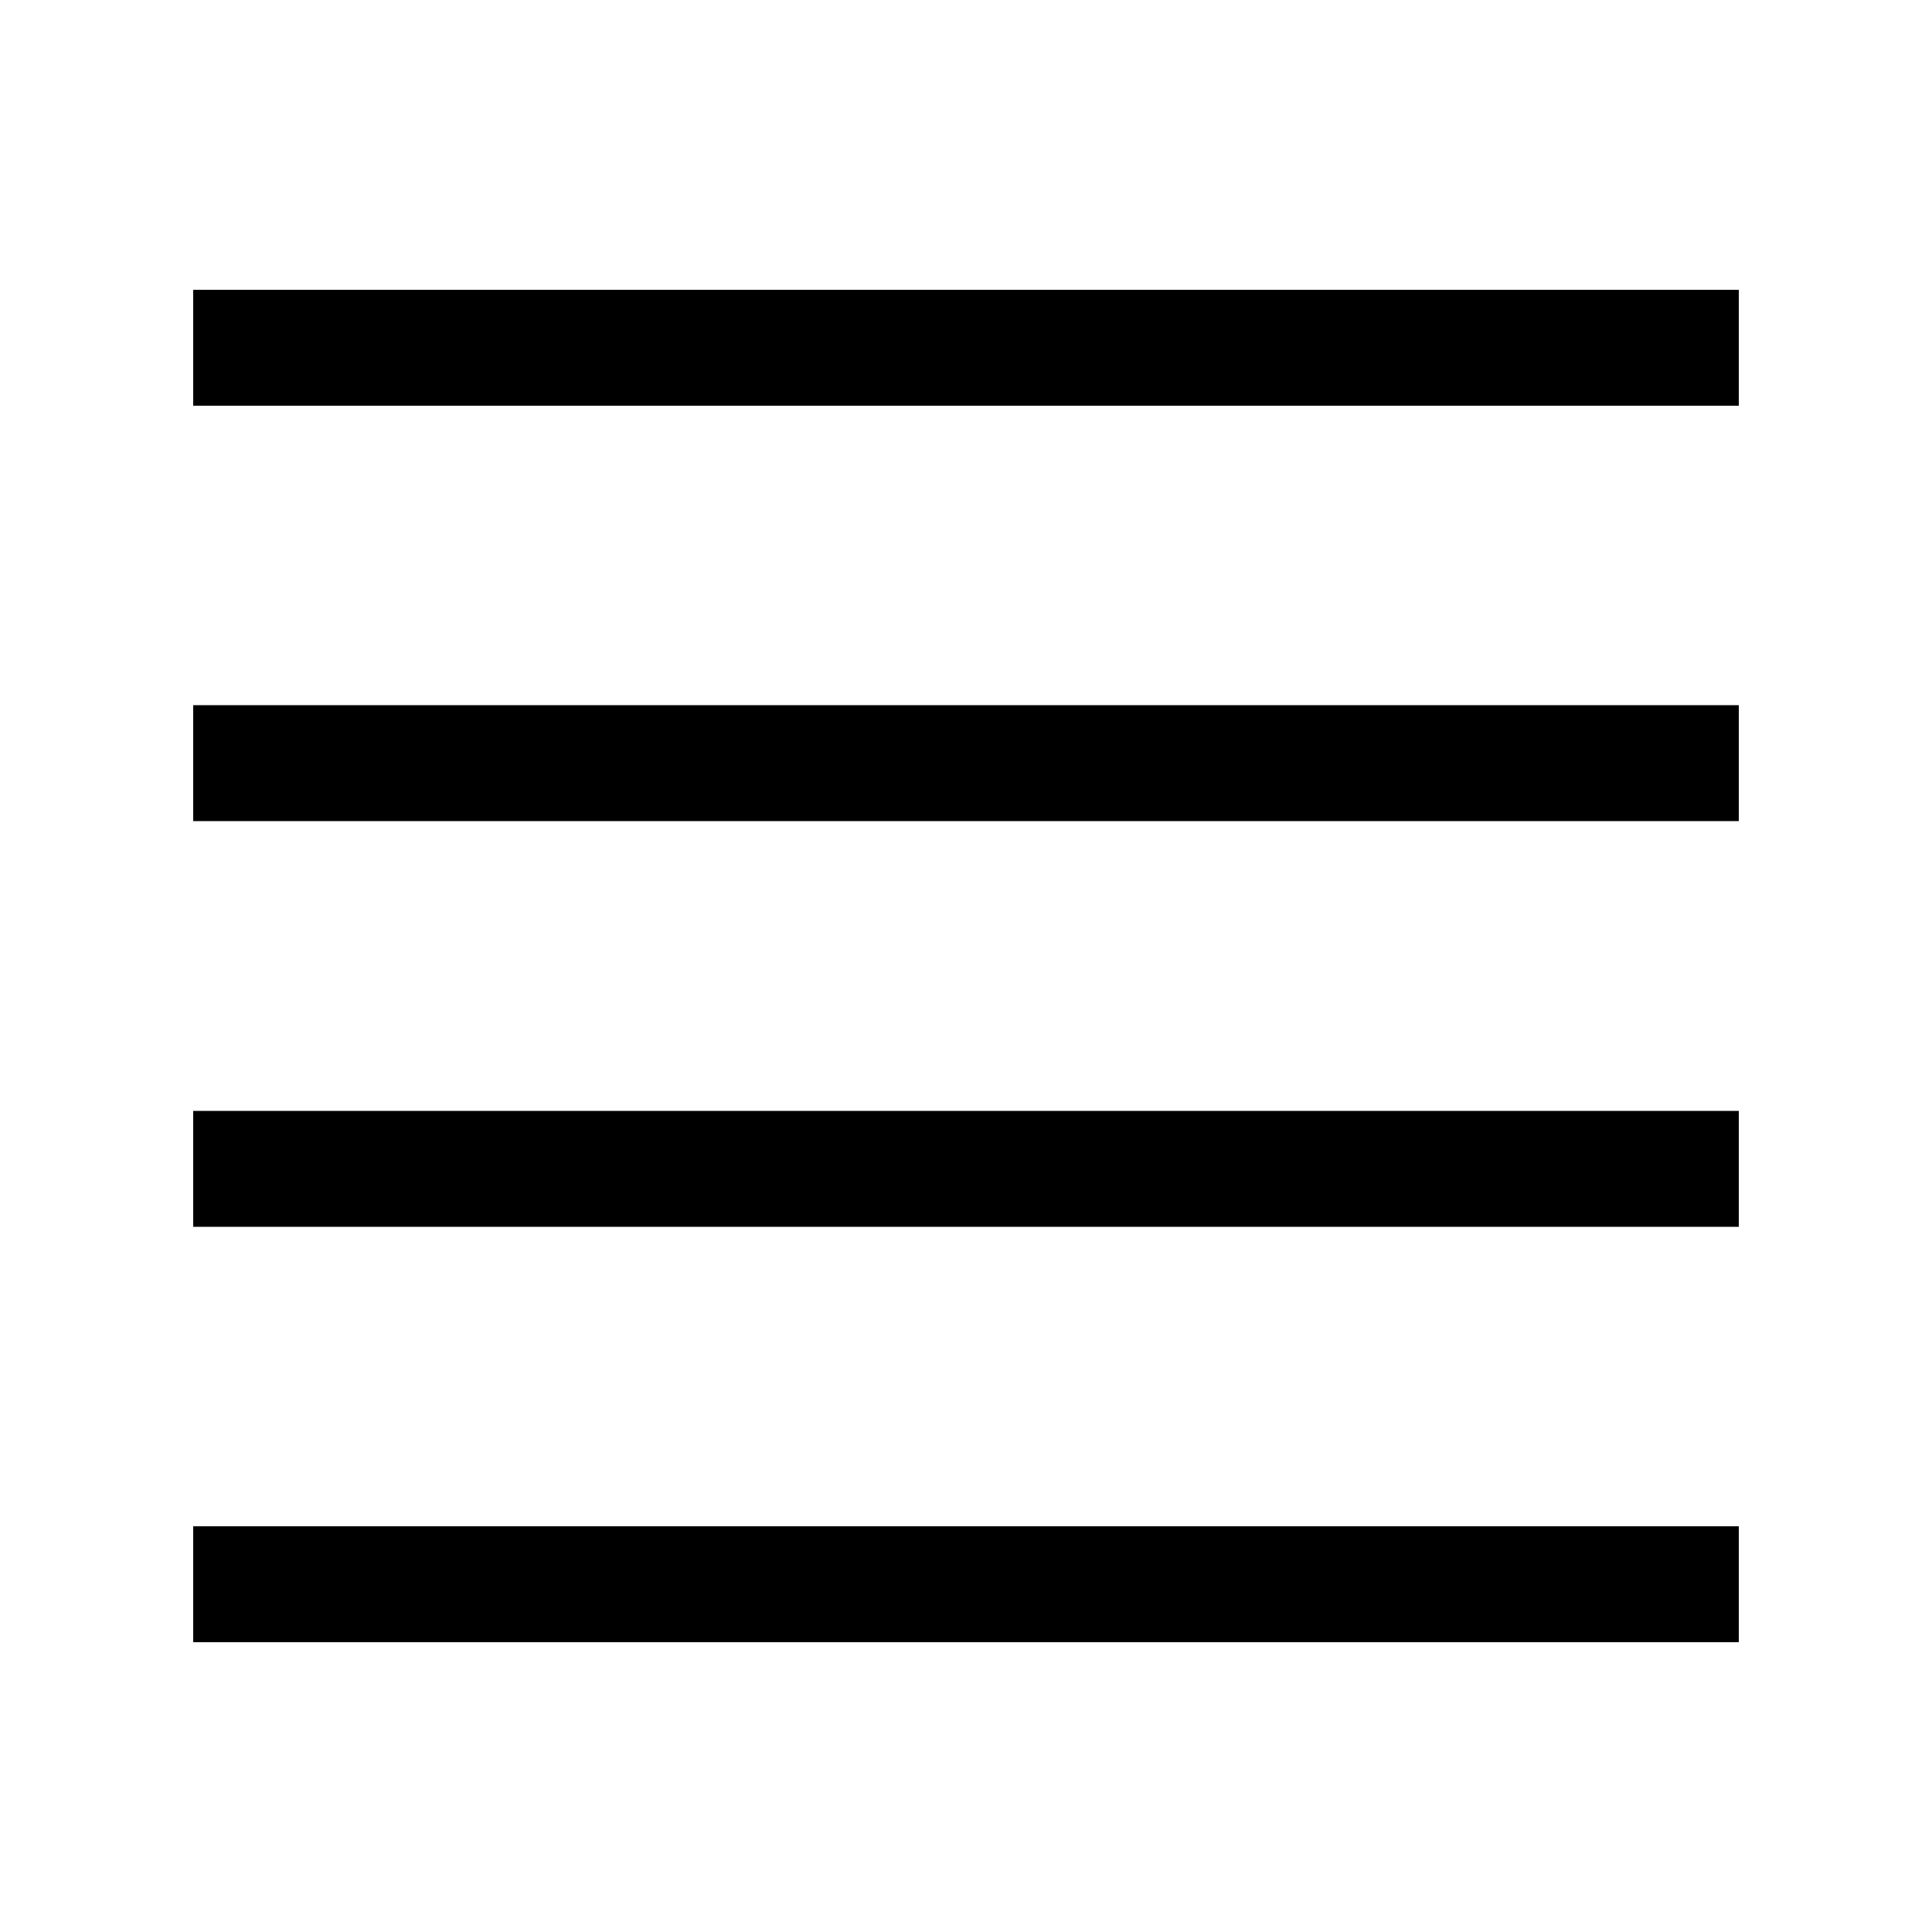
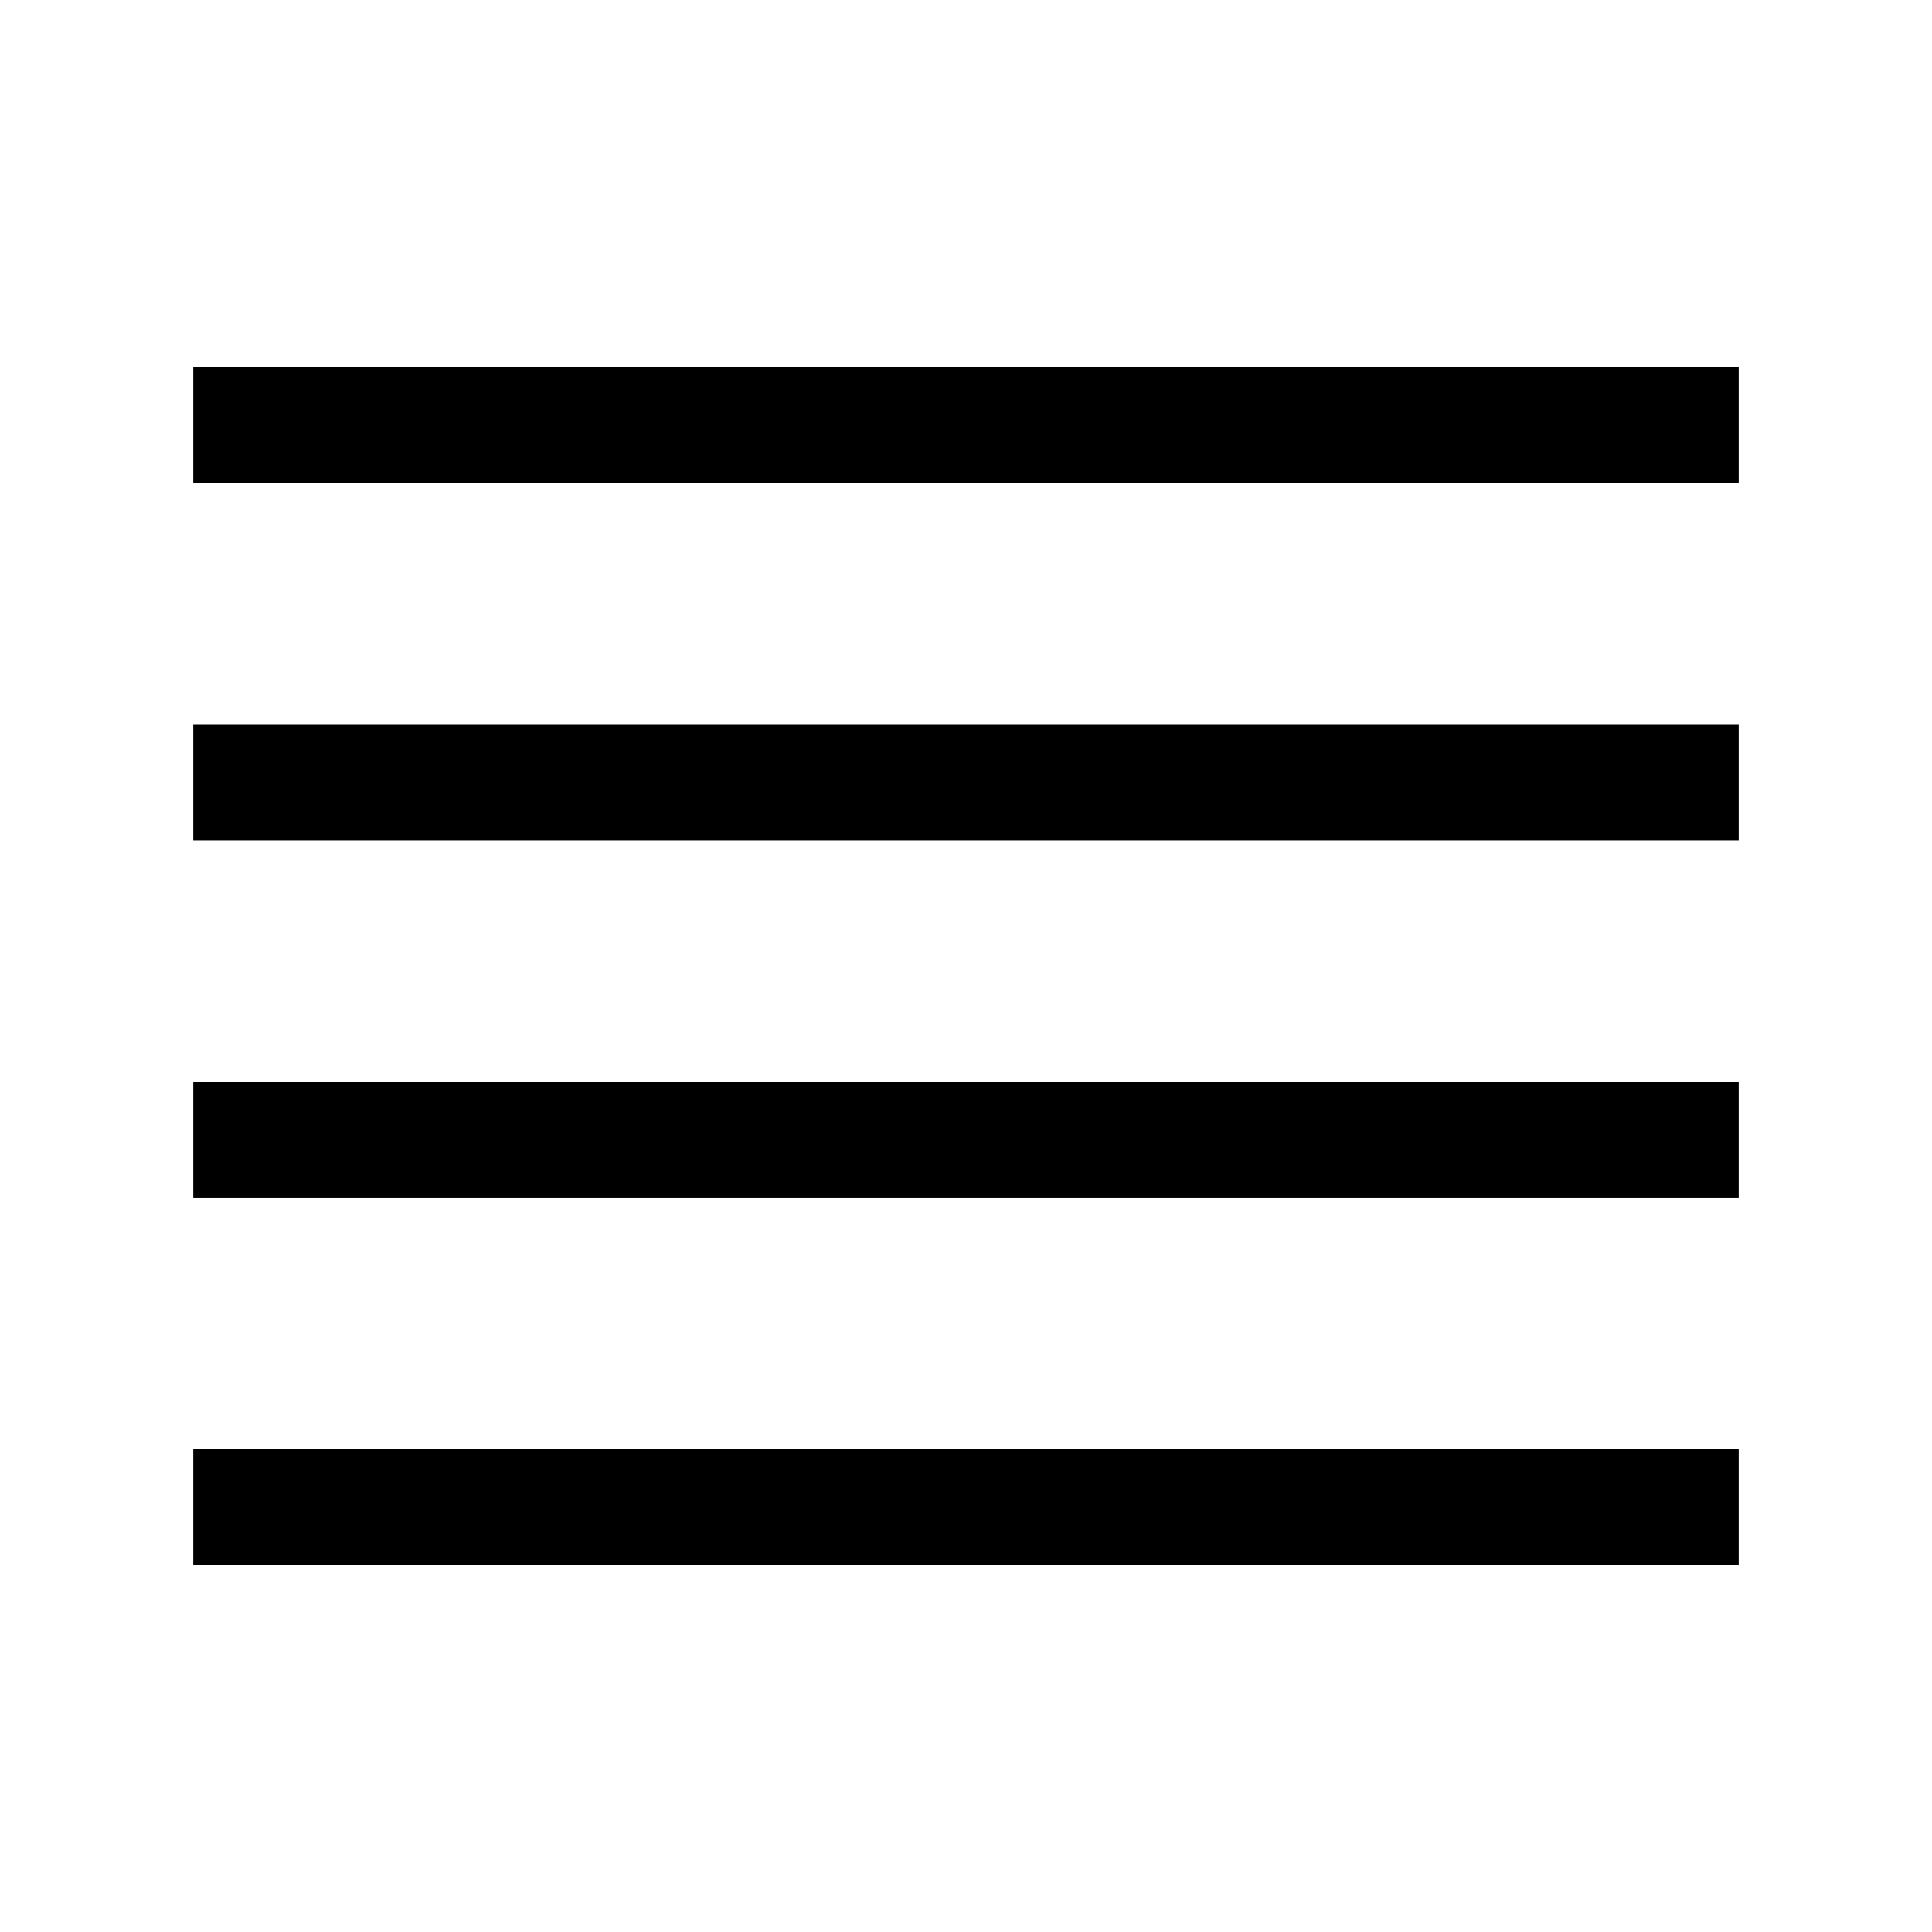
<svg xmlns="http://www.w3.org/2000/svg" version="1.1" id="icon" x="0px" y="0px" width="20px" height="20px" viewBox="0 0 20 20" style="enable-background:new 0 0 20 20;" xml:space="preserve">
-   <rect x="2" y="15.8" width="16" height="1.2" />
-   <rect x="2" y="11.5" width="16" height="1.2" />
-   <rect x="2" y="7.3" width="16" height="1.2" />
-   <rect x="2" y="3" width="16" height="1.2" />
+   <rect x="2" y="15" width="16" height="1.2" />
+   <rect x="2" y="11.2" width="16" height="1.2" />
+   <rect x="2" y="7.5" width="16" height="1.2" />
+   <rect x="2" y="3.8" width="16" height="1.2" />
</svg>
